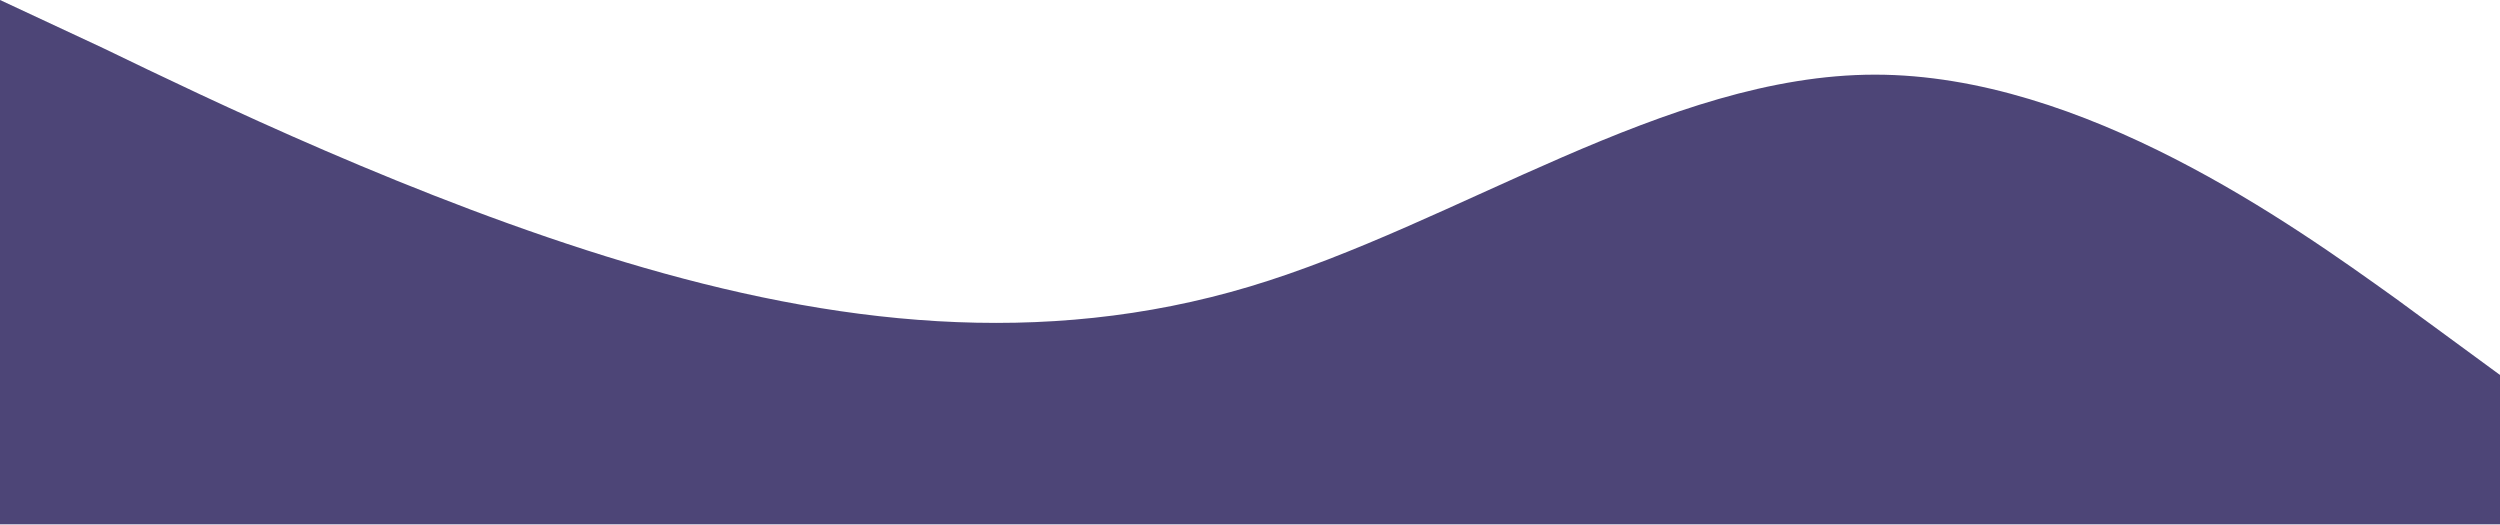
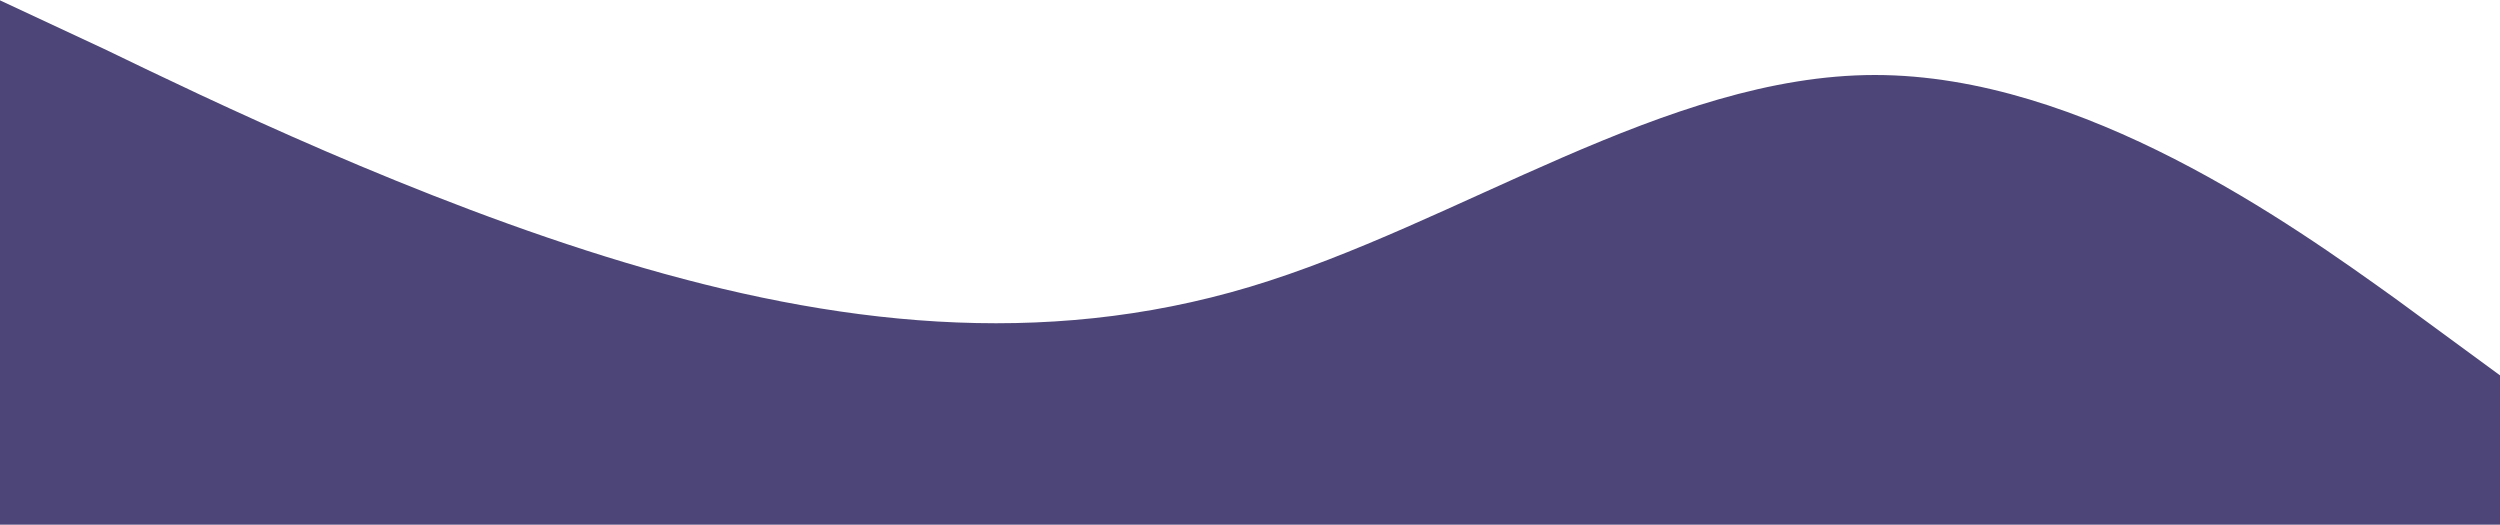
- <svg xmlns="http://www.w3.org/2000/svg" width="1440" height="302" viewBox="0 0 1440 302" fill="none">
+ <svg xmlns="http://www.w3.org/2000/svg" width="100" height="21" viewBox="0 0 1440 302" fill="none">
  <path fill-rule="evenodd" clip-rule="evenodd" d="M0 0L60 28C120 57 240 115 360 151C480 187 600 201 720 165C840 129 960 43 1080 43C1200 43 1320 129 1380 172L1440 216V302H1380C1320 302 1200 302 1080 302C960 302 840 302 720 302C600 302 480 302 360 302C240 302 120 302 60 302H0V0Z" fill="#4D4577" />
</svg>
